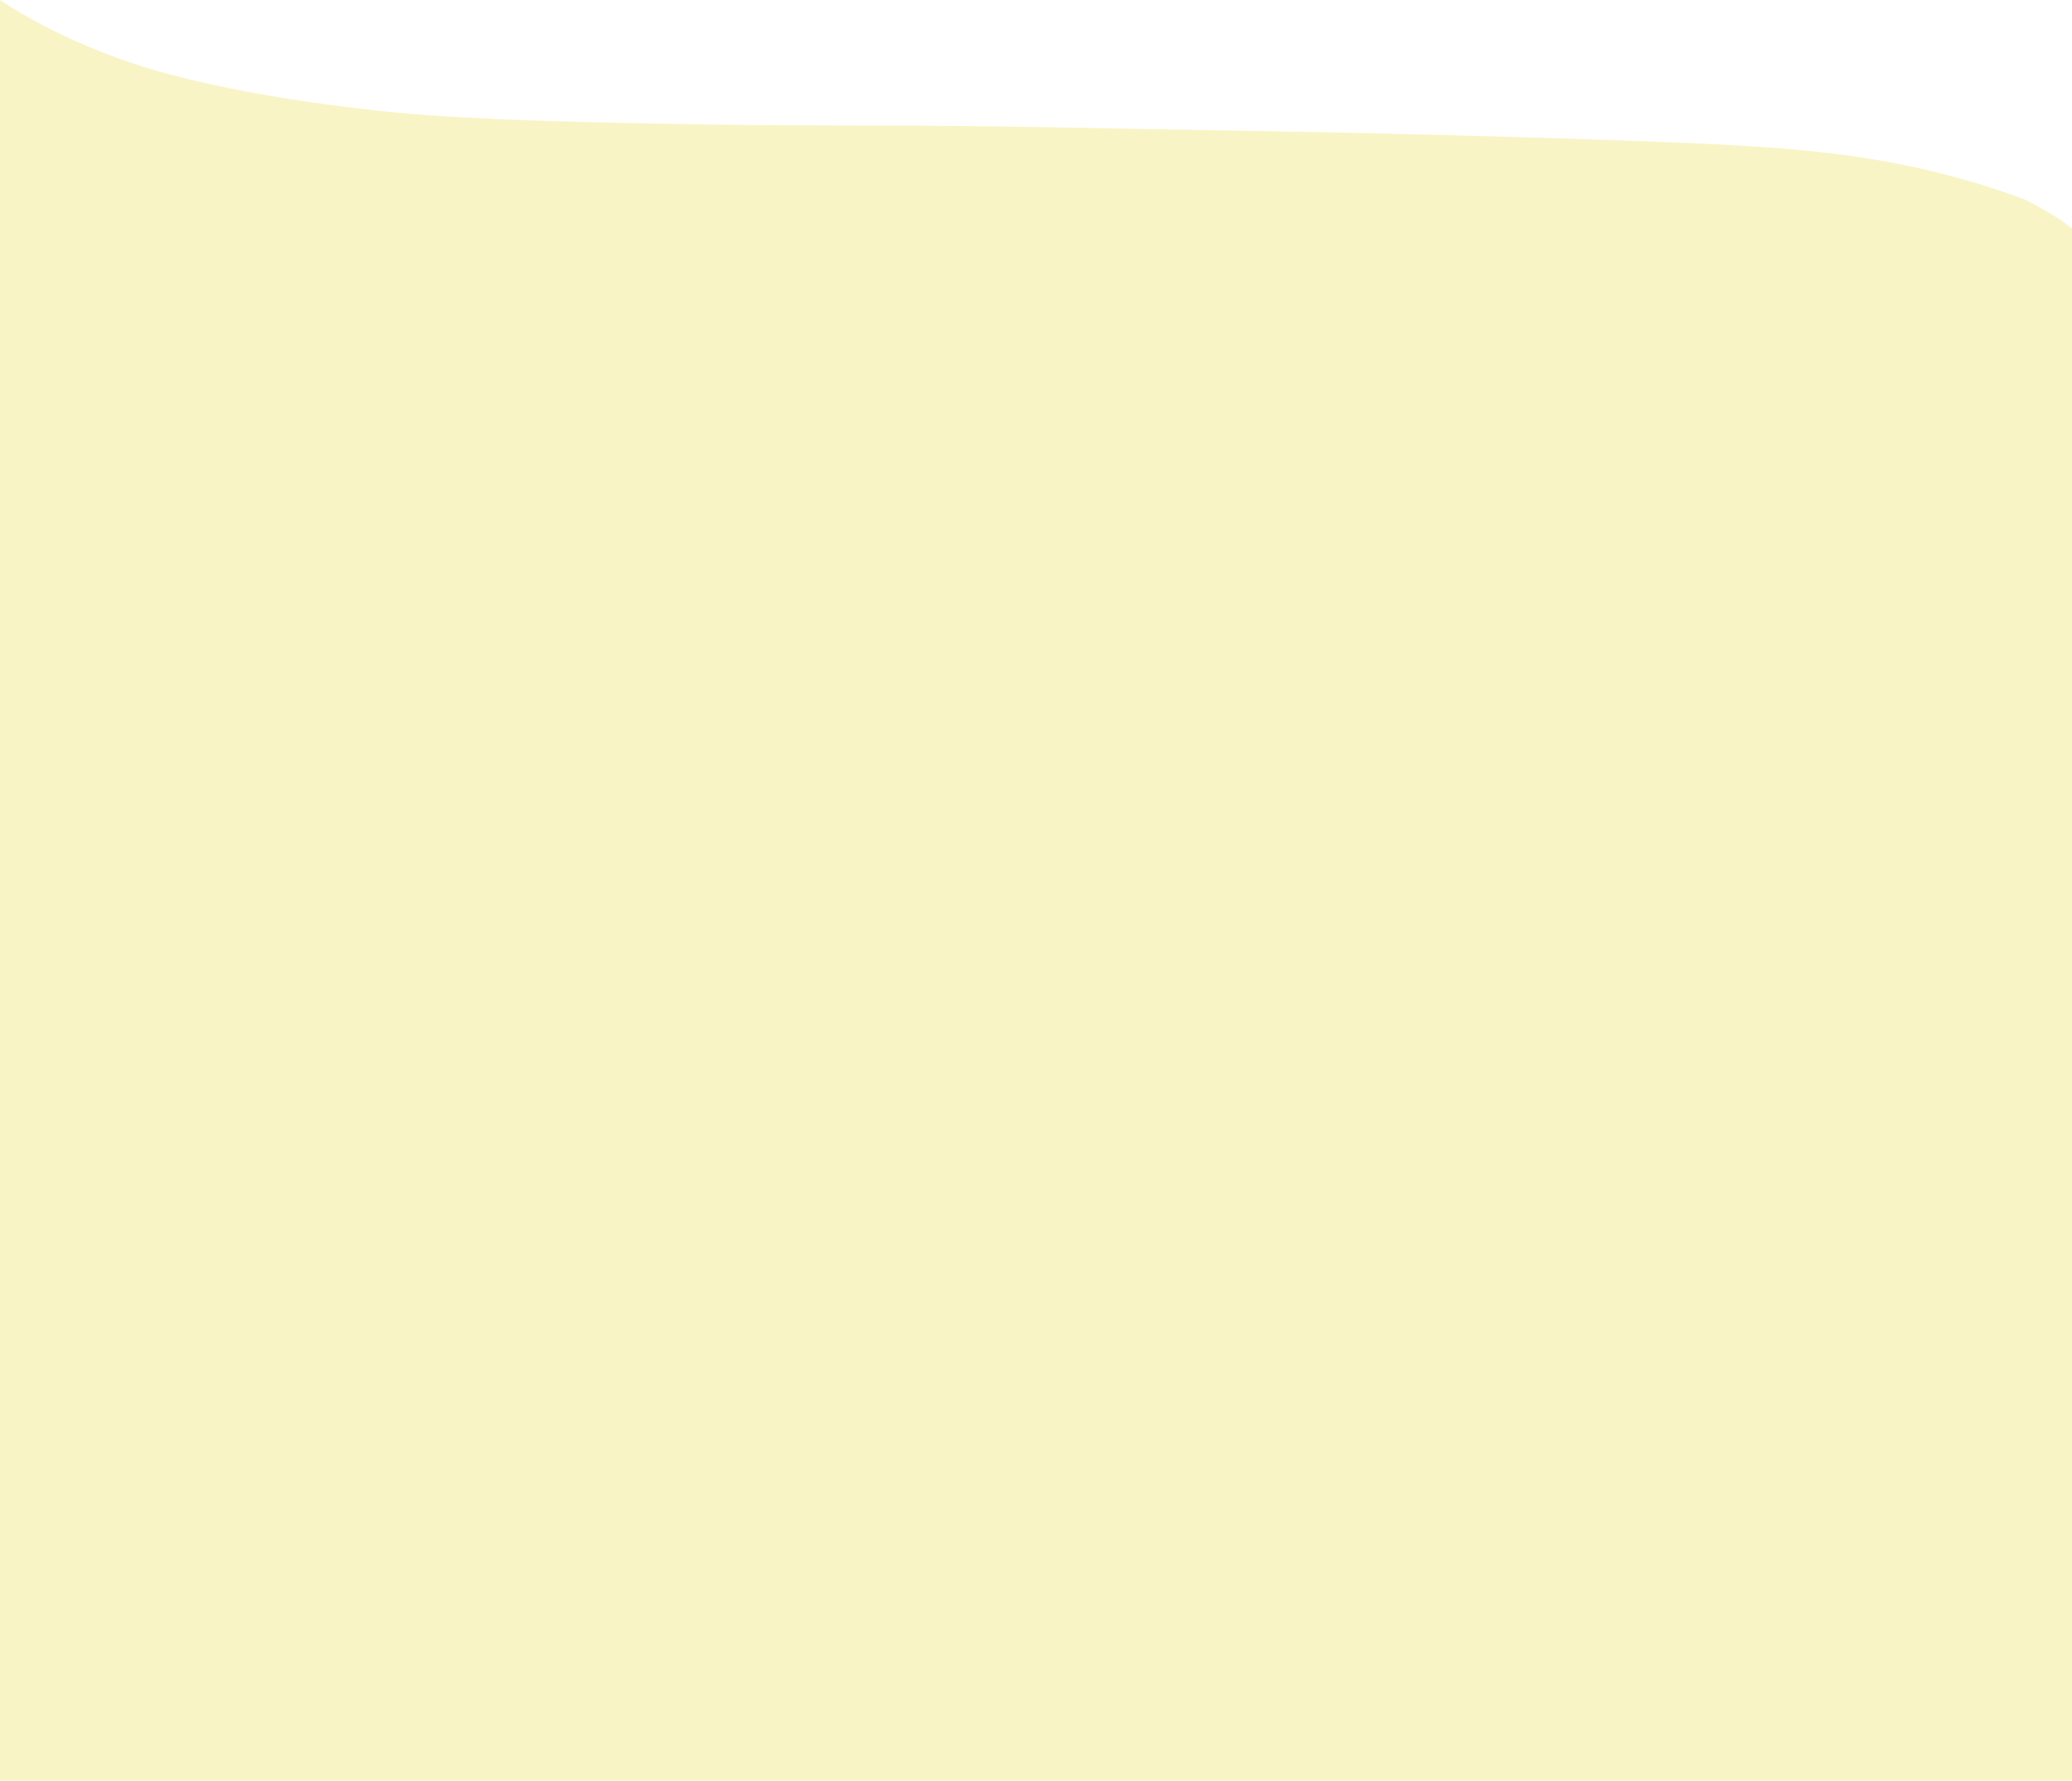
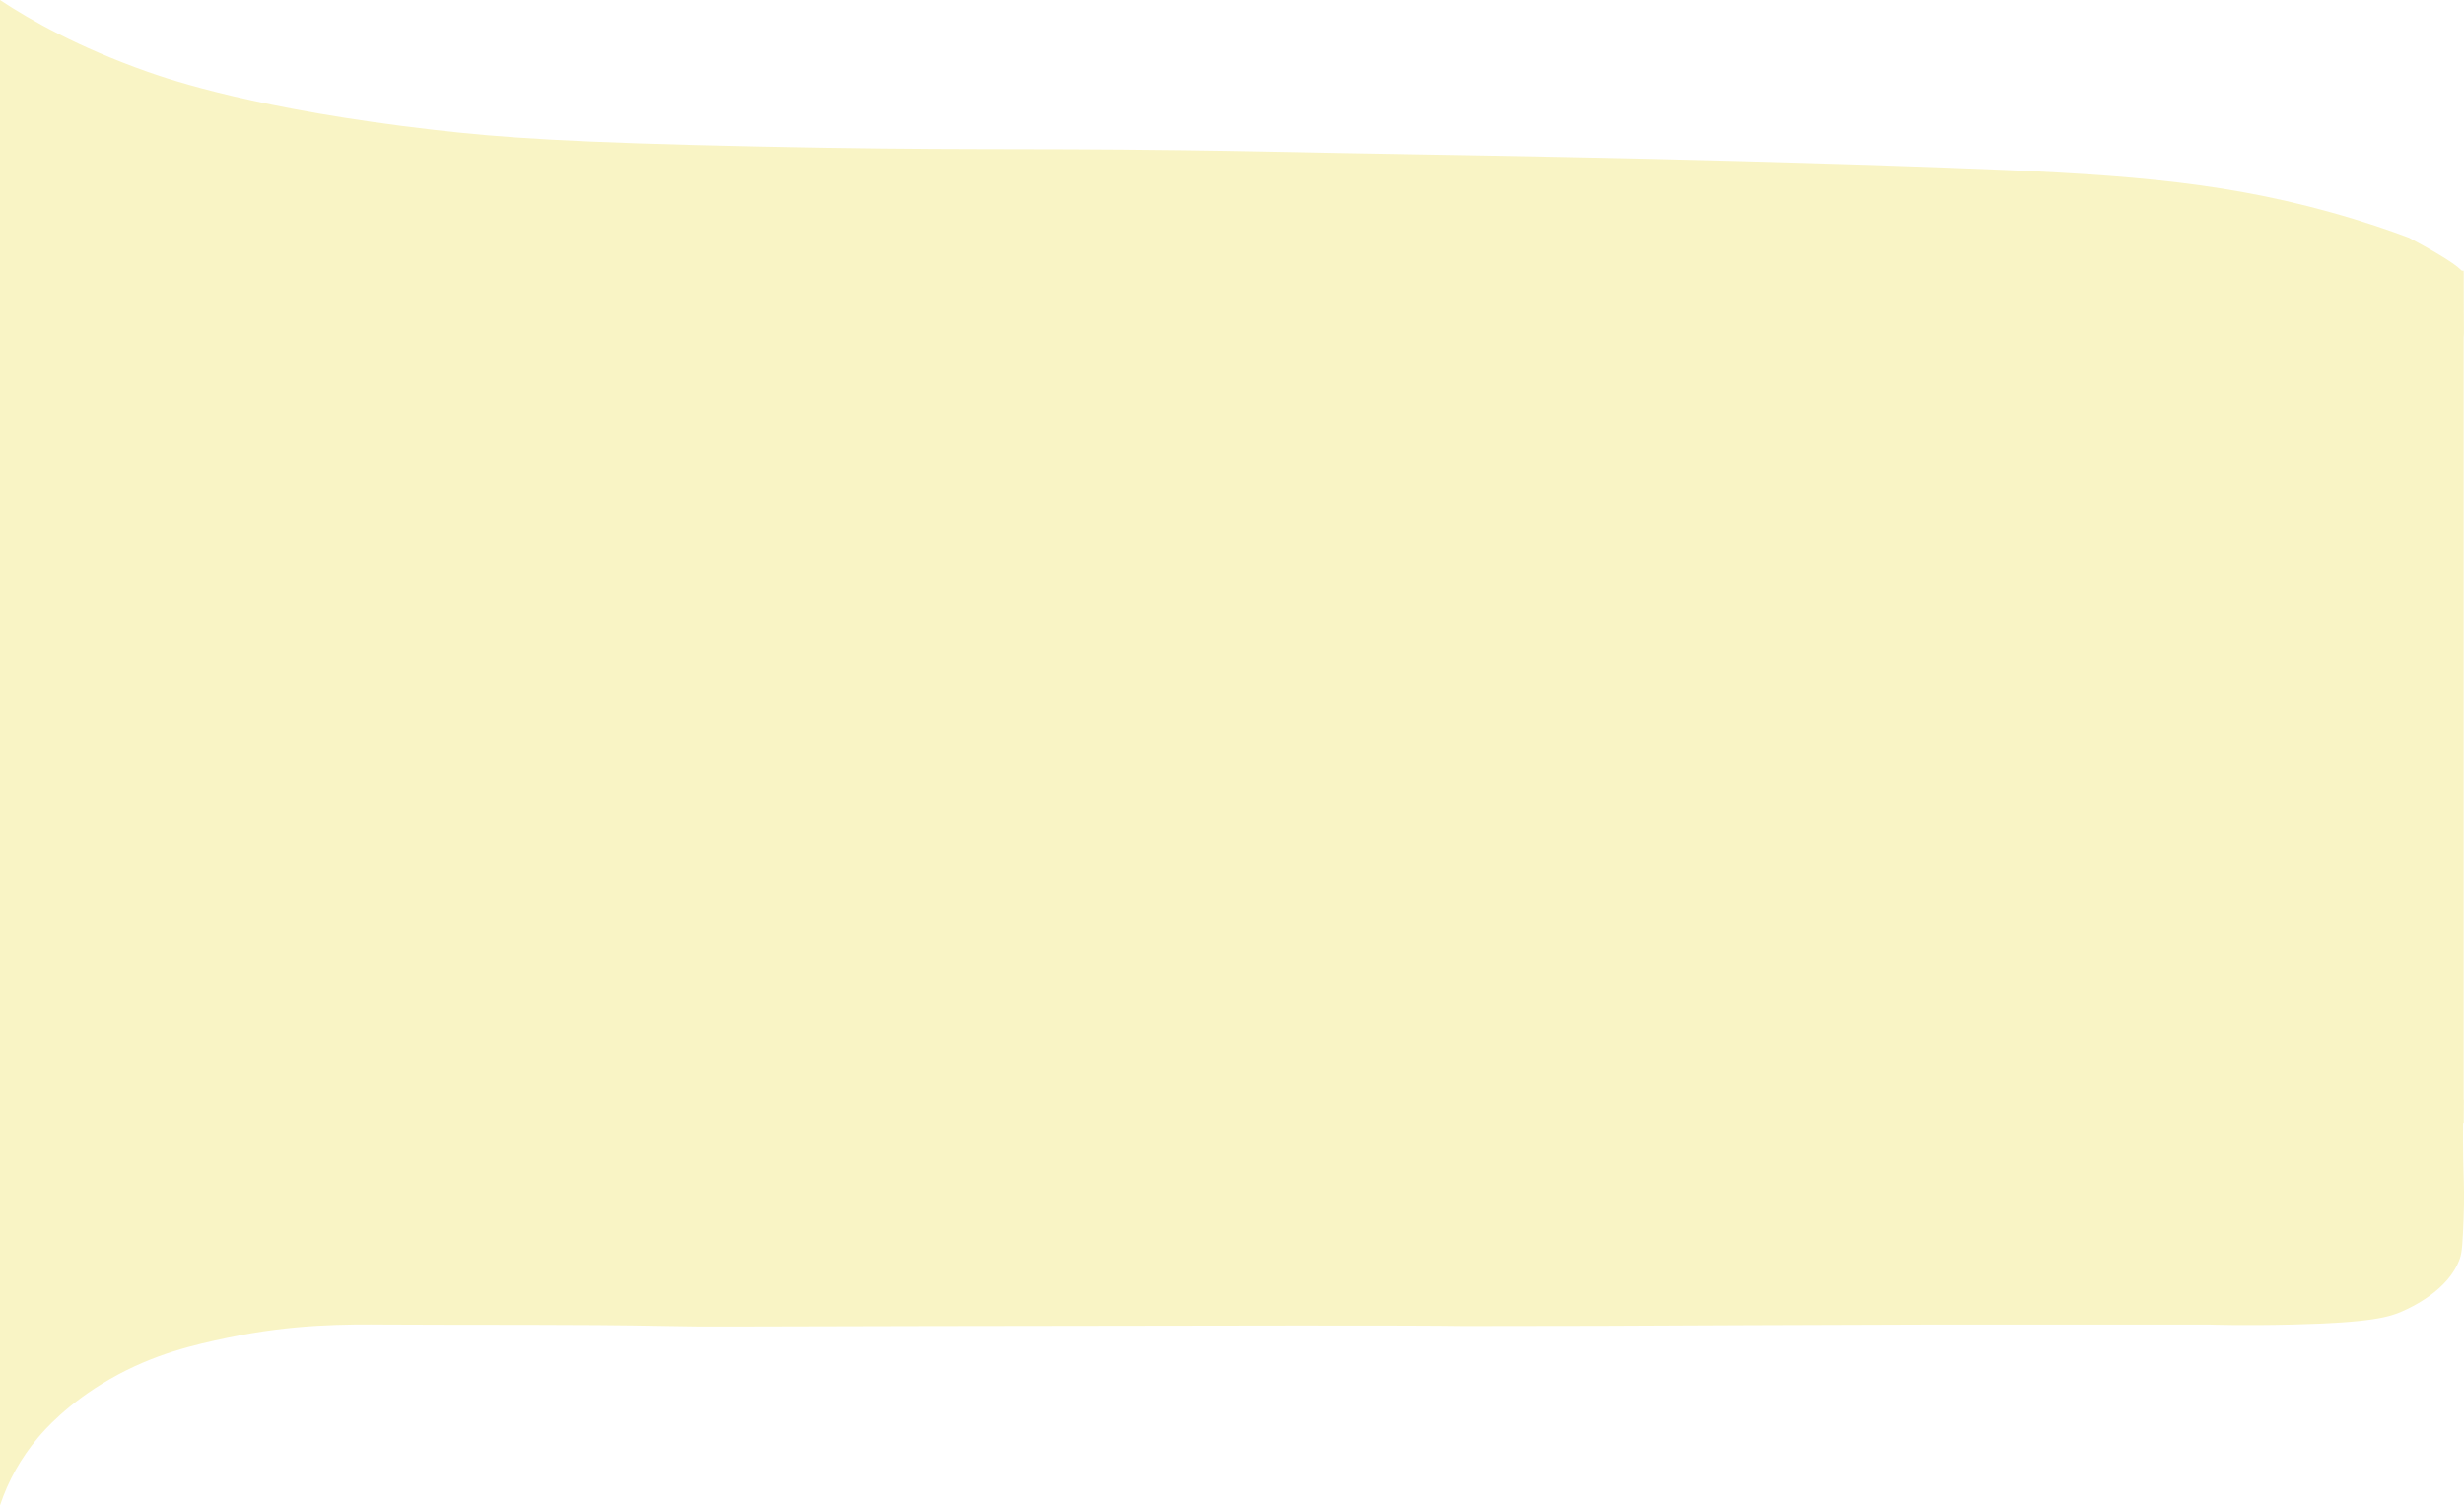
- <svg xmlns="http://www.w3.org/2000/svg" width="1920" height="1649.991" viewBox="0 0 1920 1649.991">
-   <g id="Group_49" data-name="Group 49" transform="translate(0 -2422.009)">
-     <rect id="Rectangle_28" data-name="Rectangle 28" width="1920" height="1439" transform="translate(0 2633)" fill="#f9f4c5" />
-     <path id="Path_148" data-name="Path 148" d="M0,1425c23.357,15.467,60.627,36.759,115.237,56.035,17.723,6.256,85.839,29.442,223.447,45.259,51.719,5.945,104.239,9.813,252.959,12.931,151.92,3.186,193.772,1.177,330.252,2.874,13.851.172,24.371.328,33.694.488,42.517.727,73.459,1.381,79.516,1.515,64.312,1.426,263.133,3.5,484.054,11.647,124.367,4.588,205.578,9.253,296.524,34.483,26.89,7.46,47.86,14.838,61.834,20.115,33.285,17.855,42.14,25.143,42.16,28.018v10.776c0,28.427.728,36.225,0,38.075-11.674,29.663-954.275-53.83-1739.795-45.259-76.683.837-139.476,2.415-179.882,3.592" transform="translate(0 997.009)" fill="#f9f4c5" />
+ <svg xmlns="http://www.w3.org/2000/svg" width="1920.267" height="1173.186" viewBox="0 0 1920.267 1173.186">
+   <g id="Group_65" data-name="Group 65" transform="translate(0 -2422.009)">
+     <rect id="Rectangle_28" data-name="Rectangle 28" width="1920" height="664" transform="translate(0 2633)" fill="#f9f4c5" />
+     <g id="Group_64" data-name="Group 64">
+       <path id="Path_148" data-name="Path 148" d="M0,1425c23.357,15.467,60.627,36.759,115.237,56.035,17.723,6.256,85.839,29.442,223.447,45.259,51.719,5.945,104.239,9.813,252.959,12.931,151.92,3.186,193.772,1.177,330.252,2.874,13.851.172,24.371.328,33.694.488,42.517.727,73.459,1.381,79.516,1.515,64.312,1.426,263.133,3.5,484.054,11.647,124.367,4.588,205.578,9.253,296.524,34.483,26.89,7.46,47.86,14.838,61.834,20.115,33.285,17.855,42.14,25.143,42.16,28.018v10.776c0,28.427.728,36.225,0,38.075-11.674,29.663-954.275-53.83-1739.795-45.259-76.683.837-139.476,2.415-179.882,3.592" transform="translate(0 997.009)" fill="#f9f4c5" />
+       <path id="Path_211" data-name="Path 211" d="M-1607,2992.195a159.611,159.611,0,0,1,29.537-52.7c4.606-5.521,22.783-26.616,56.26-45.825,34.54-19.82,66.541-26.827,91.424-32.078,51.807-10.931,93.173-10.511,123.773-10.311,73.137.478,146.3-.306,219.416,1.146,34.731.69,32.72.29,202.538,0,251.9-.429,377.846-.644,417.735,0h0q107.951,0,215.9-.642c139.578-.6,168.249-.492,215.9-.5,98.7-.025,148.045-.037,149.091,0,0,0,25.644.917,64.7,0,61.875-1.452,75.974-5.968,85.8-10.311,5.9-2.606,36.319-16.055,45.008-41.243,1.79-5.19,2.131-13.389,2.813-29.786.71-17.1.241-29.52,0-37.806-.385-13.327-.65-32.377,0-56.136H-1607Z" transform="translate(1607 603)" fill="#f9f4c5" />
+     </g>
  </g>
</svg>
